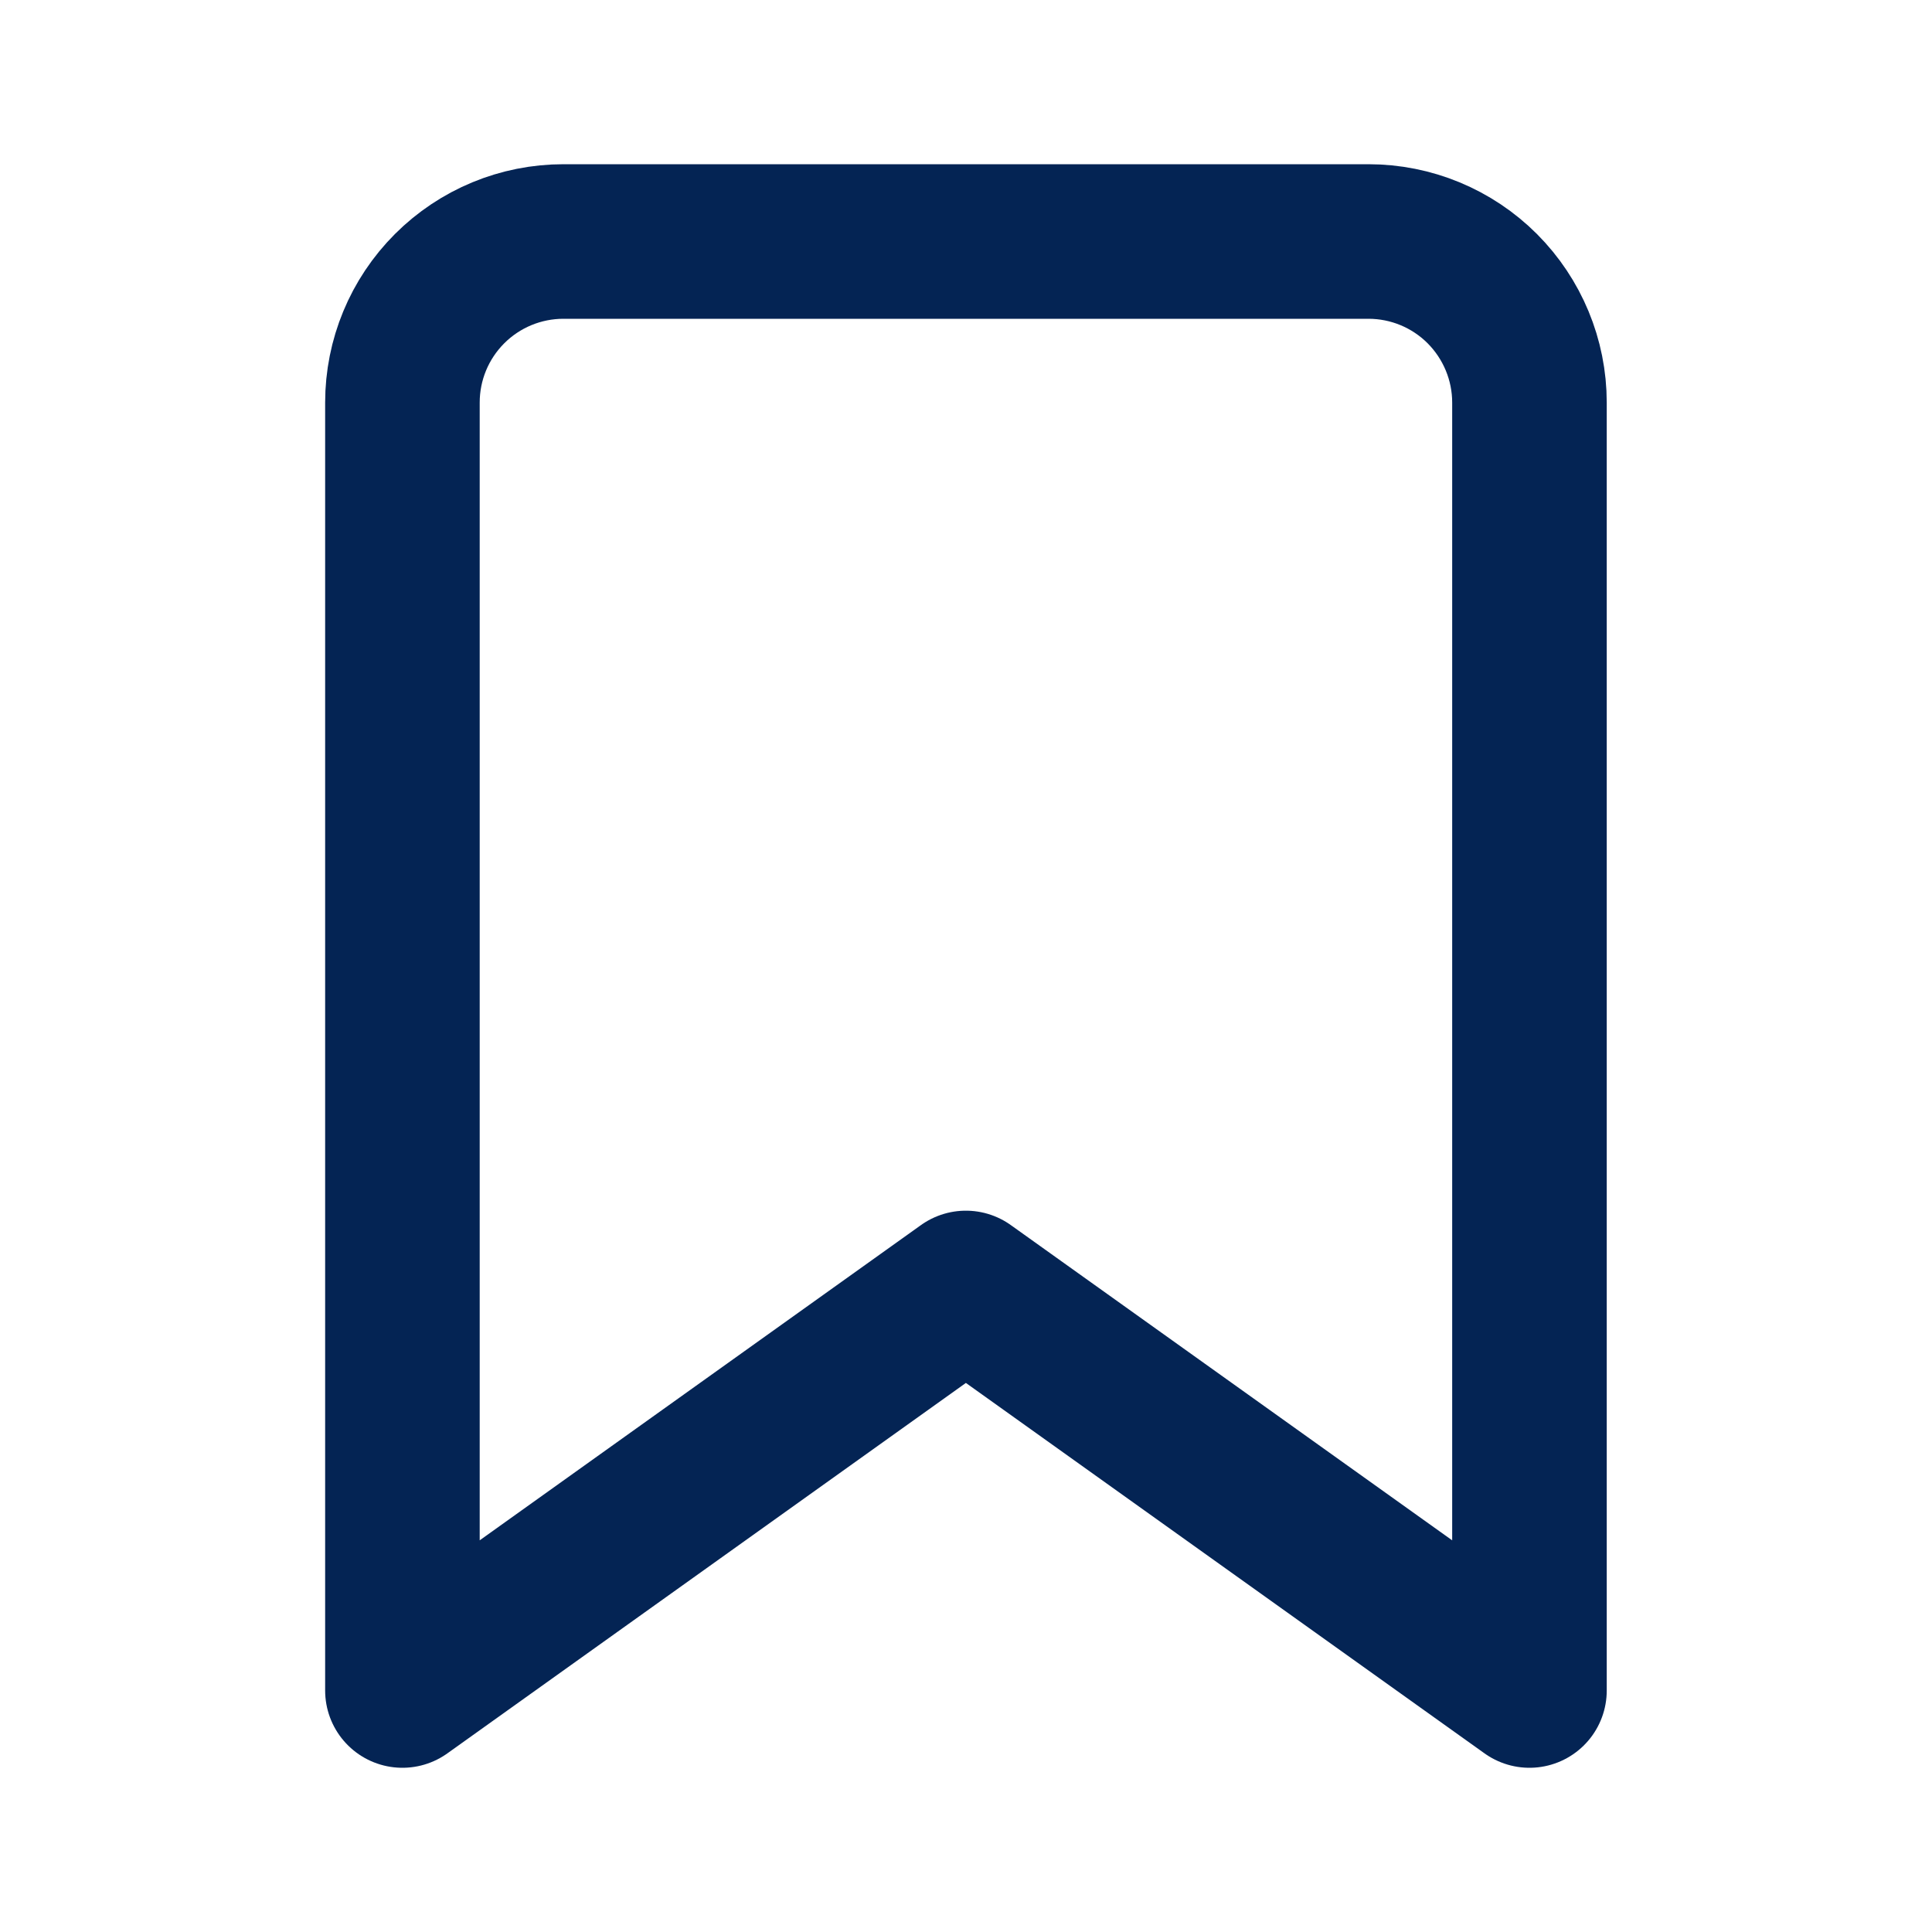
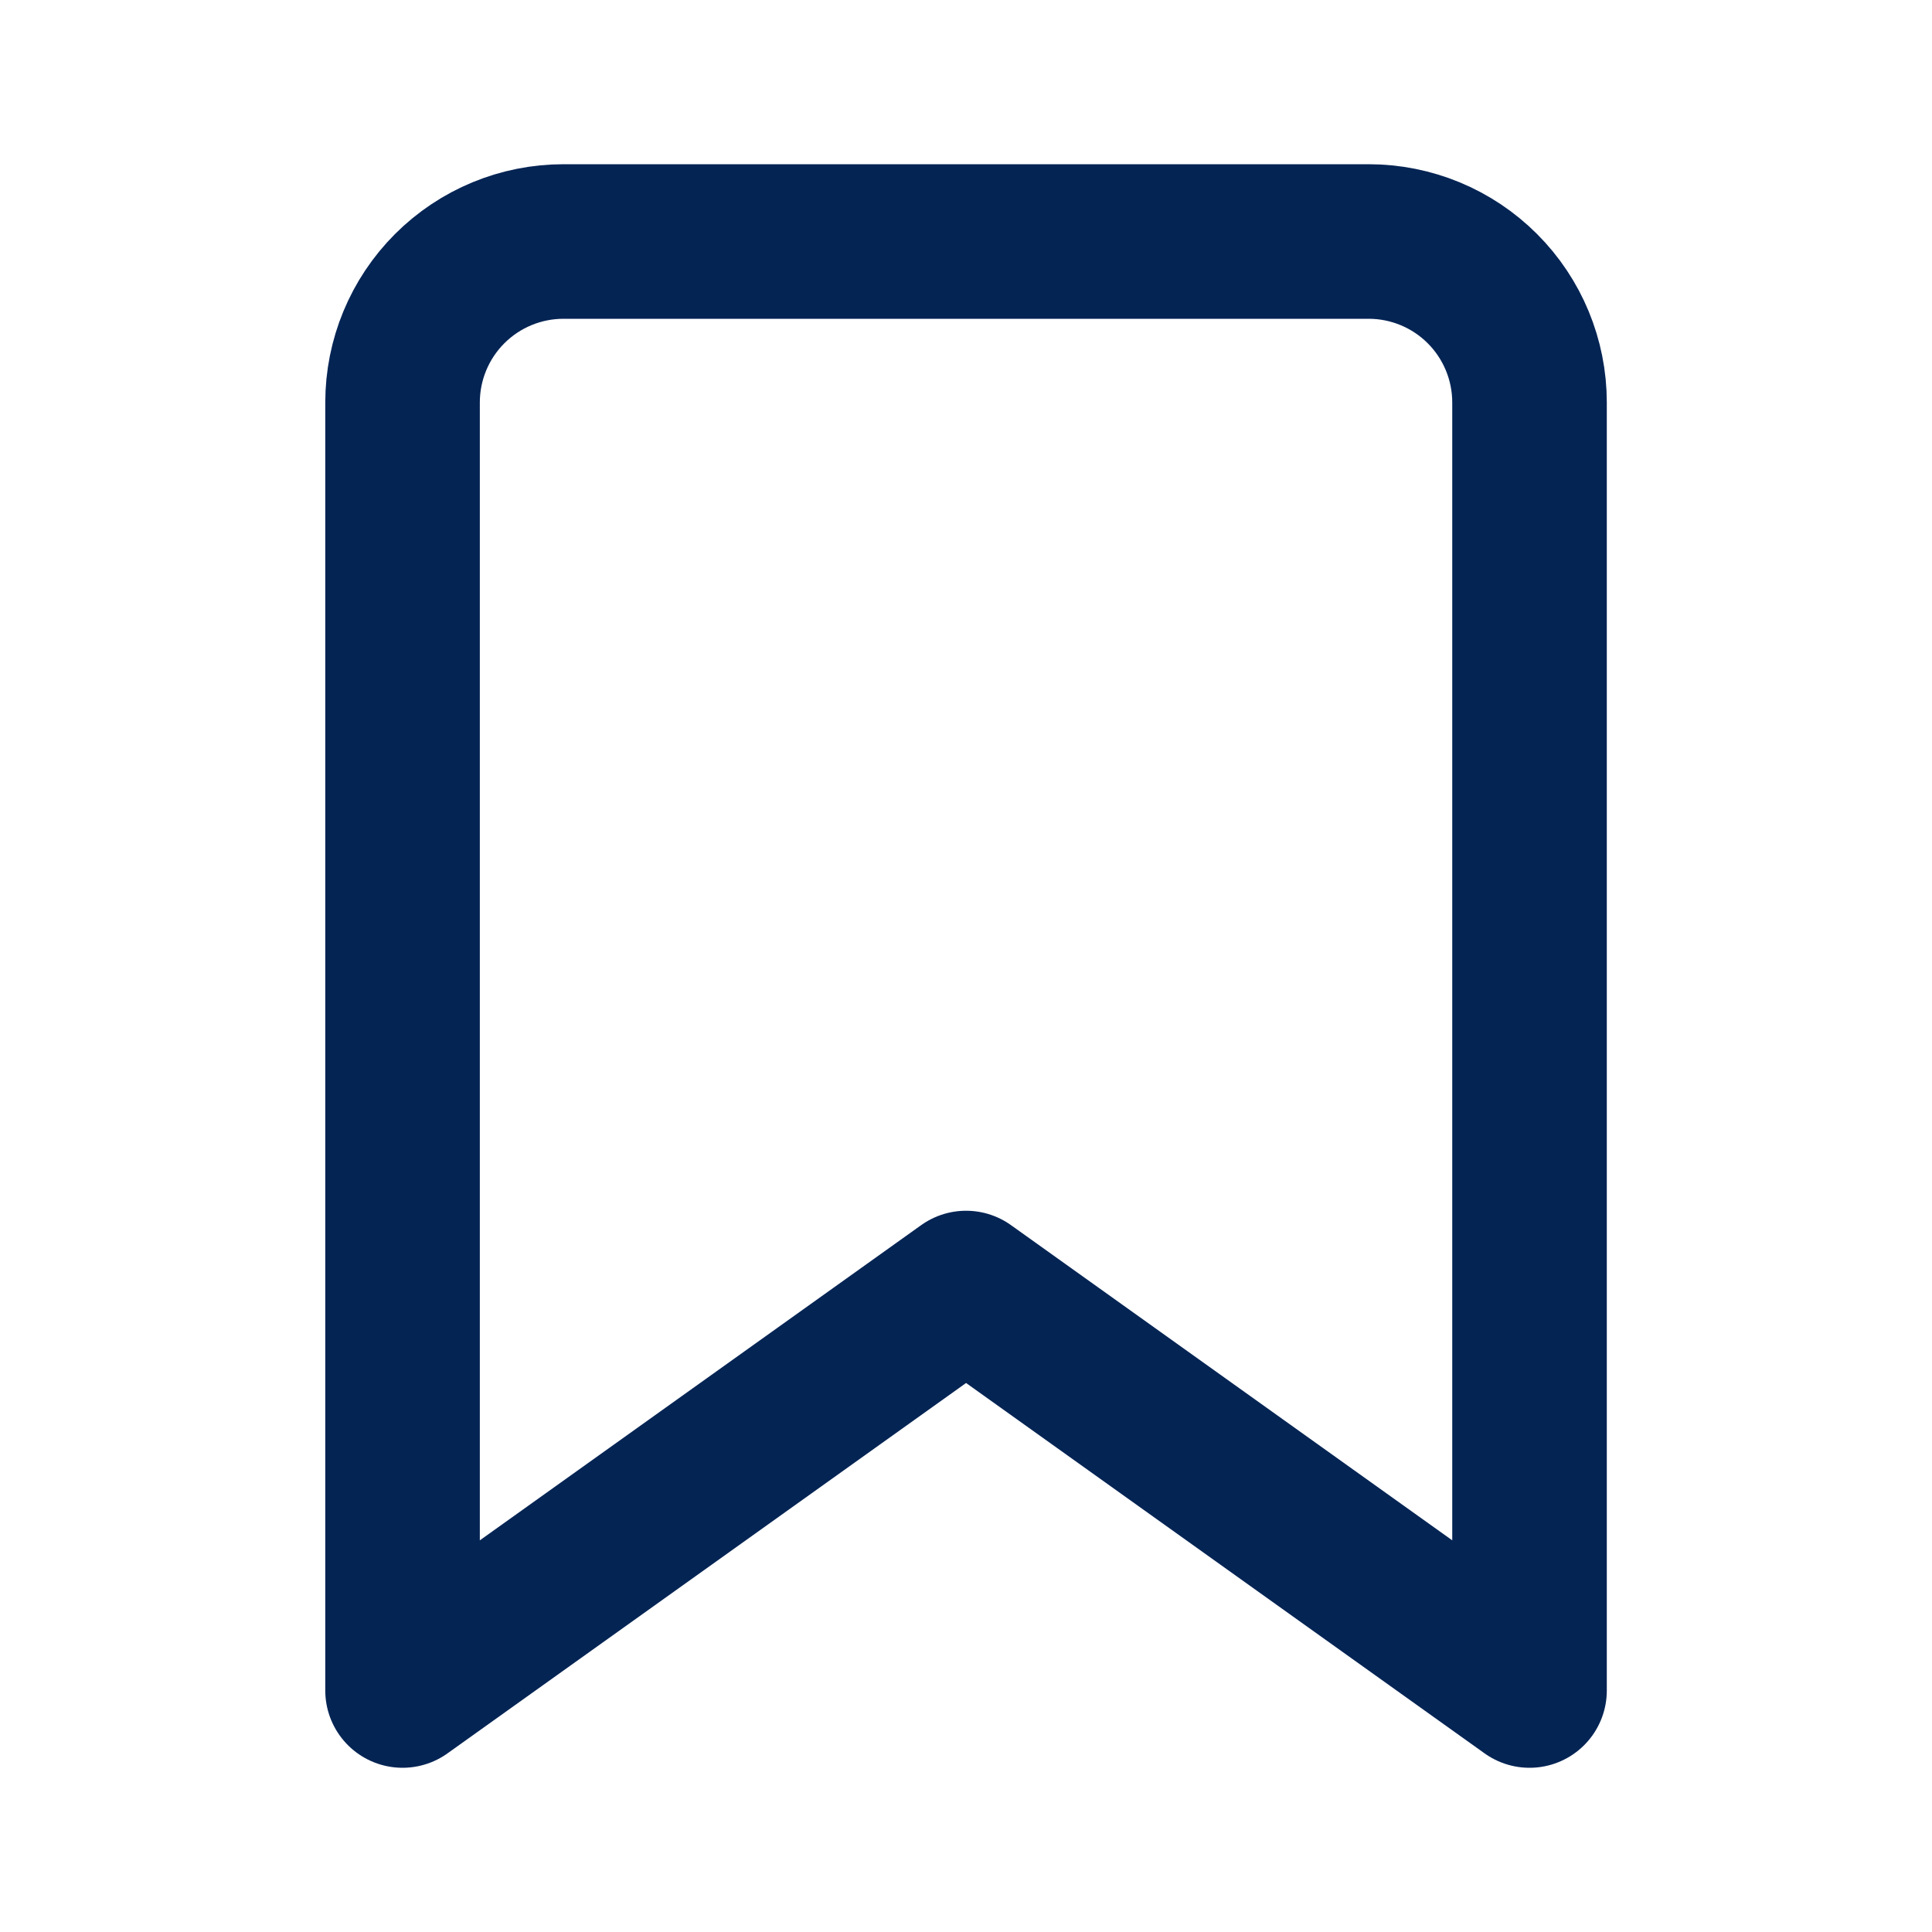
- <svg xmlns="http://www.w3.org/2000/svg" width="17" height="17" viewBox="0 0 17 17" fill="none">
-   <path d="M13.458 14.875L8.499 11.333L3.541 14.875V3.542C3.541 3.166 3.69 2.806 3.956 2.54C4.222 2.274 4.582 2.125 4.958 2.125H12.041C12.417 2.125 12.777 2.274 13.043 2.54C13.308 2.806 13.458 3.166 13.458 3.542V14.875Z" stroke="#042454" stroke-width="1.36" stroke-linecap="round" stroke-linejoin="round" />
+ <svg xmlns="http://www.w3.org/2000/svg" width="25" height="25" viewBox="0 0 25 25" fill="none">
+   <path d="M19.792 21.875L12.501 16.667L5.209 21.875V5.208C5.209 4.656 5.428 4.126 5.819 3.735C6.21 3.344 6.74 3.125 7.292 3.125H17.709C18.262 3.125 18.791 3.344 19.182 3.735C19.573 4.126 19.792 4.656 19.792 5.208V21.875Z" stroke="#042454" stroke-width="2" stroke-linecap="round" stroke-linejoin="round" />
</svg>
